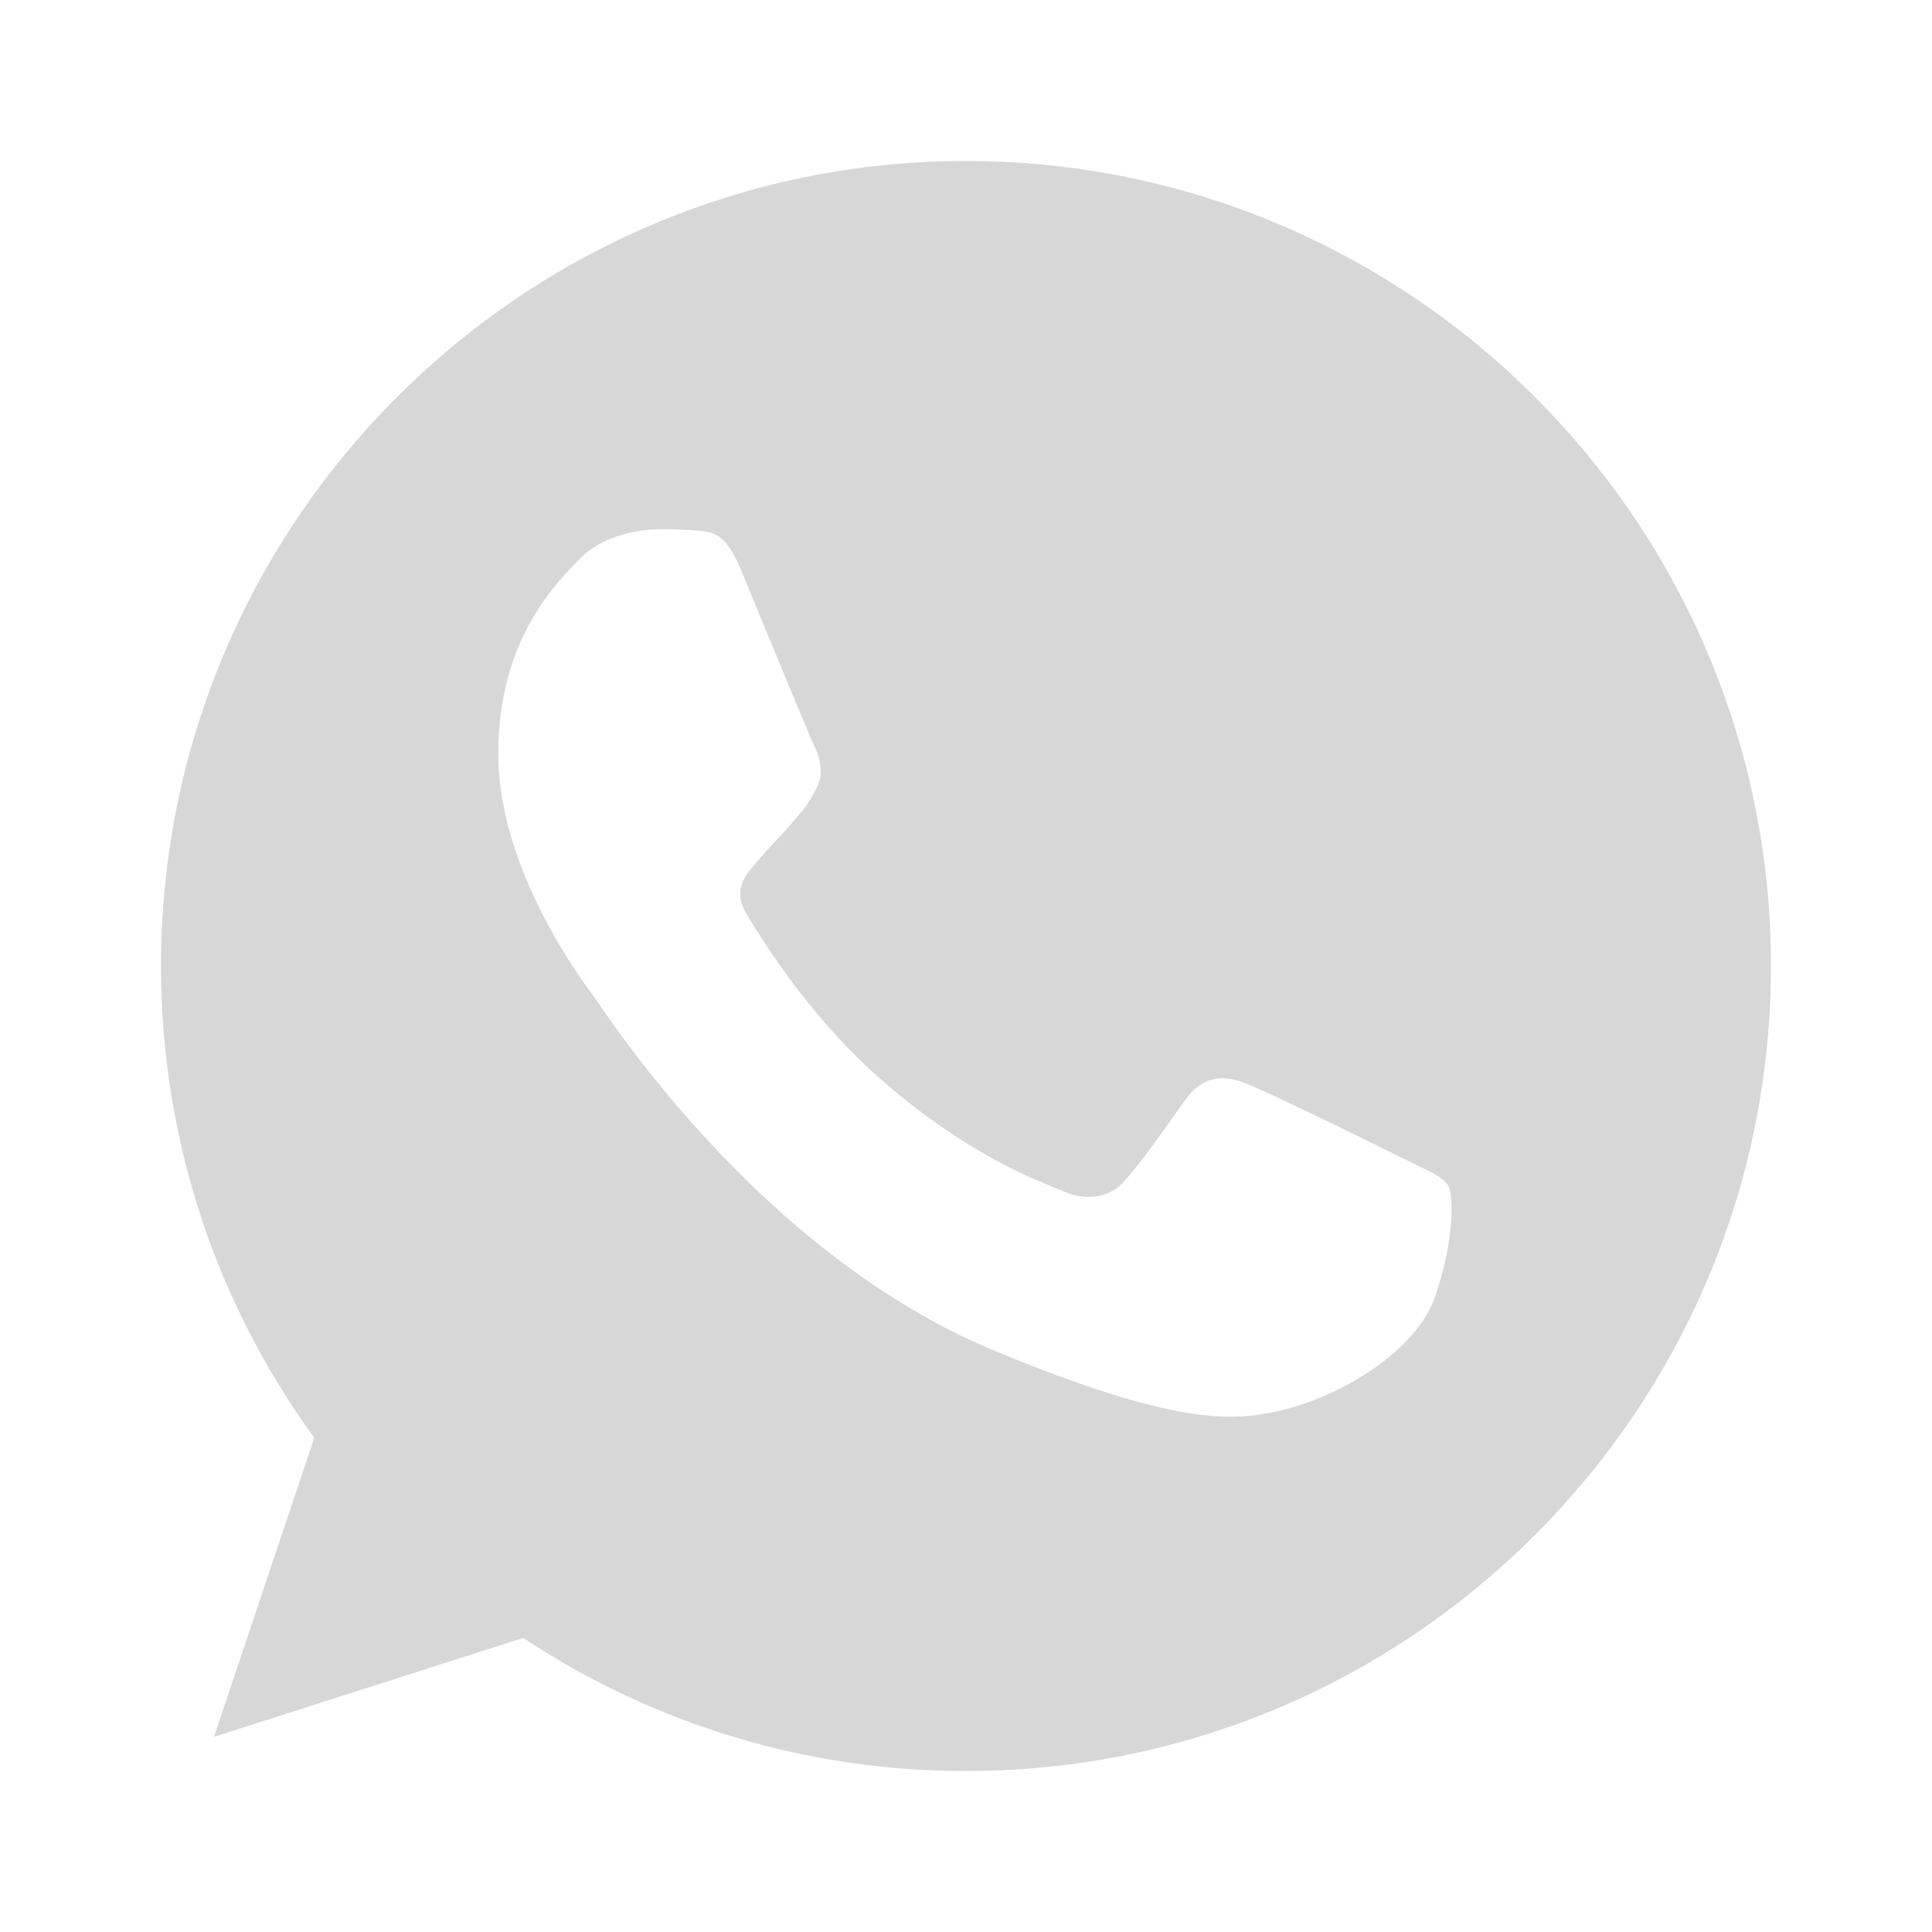
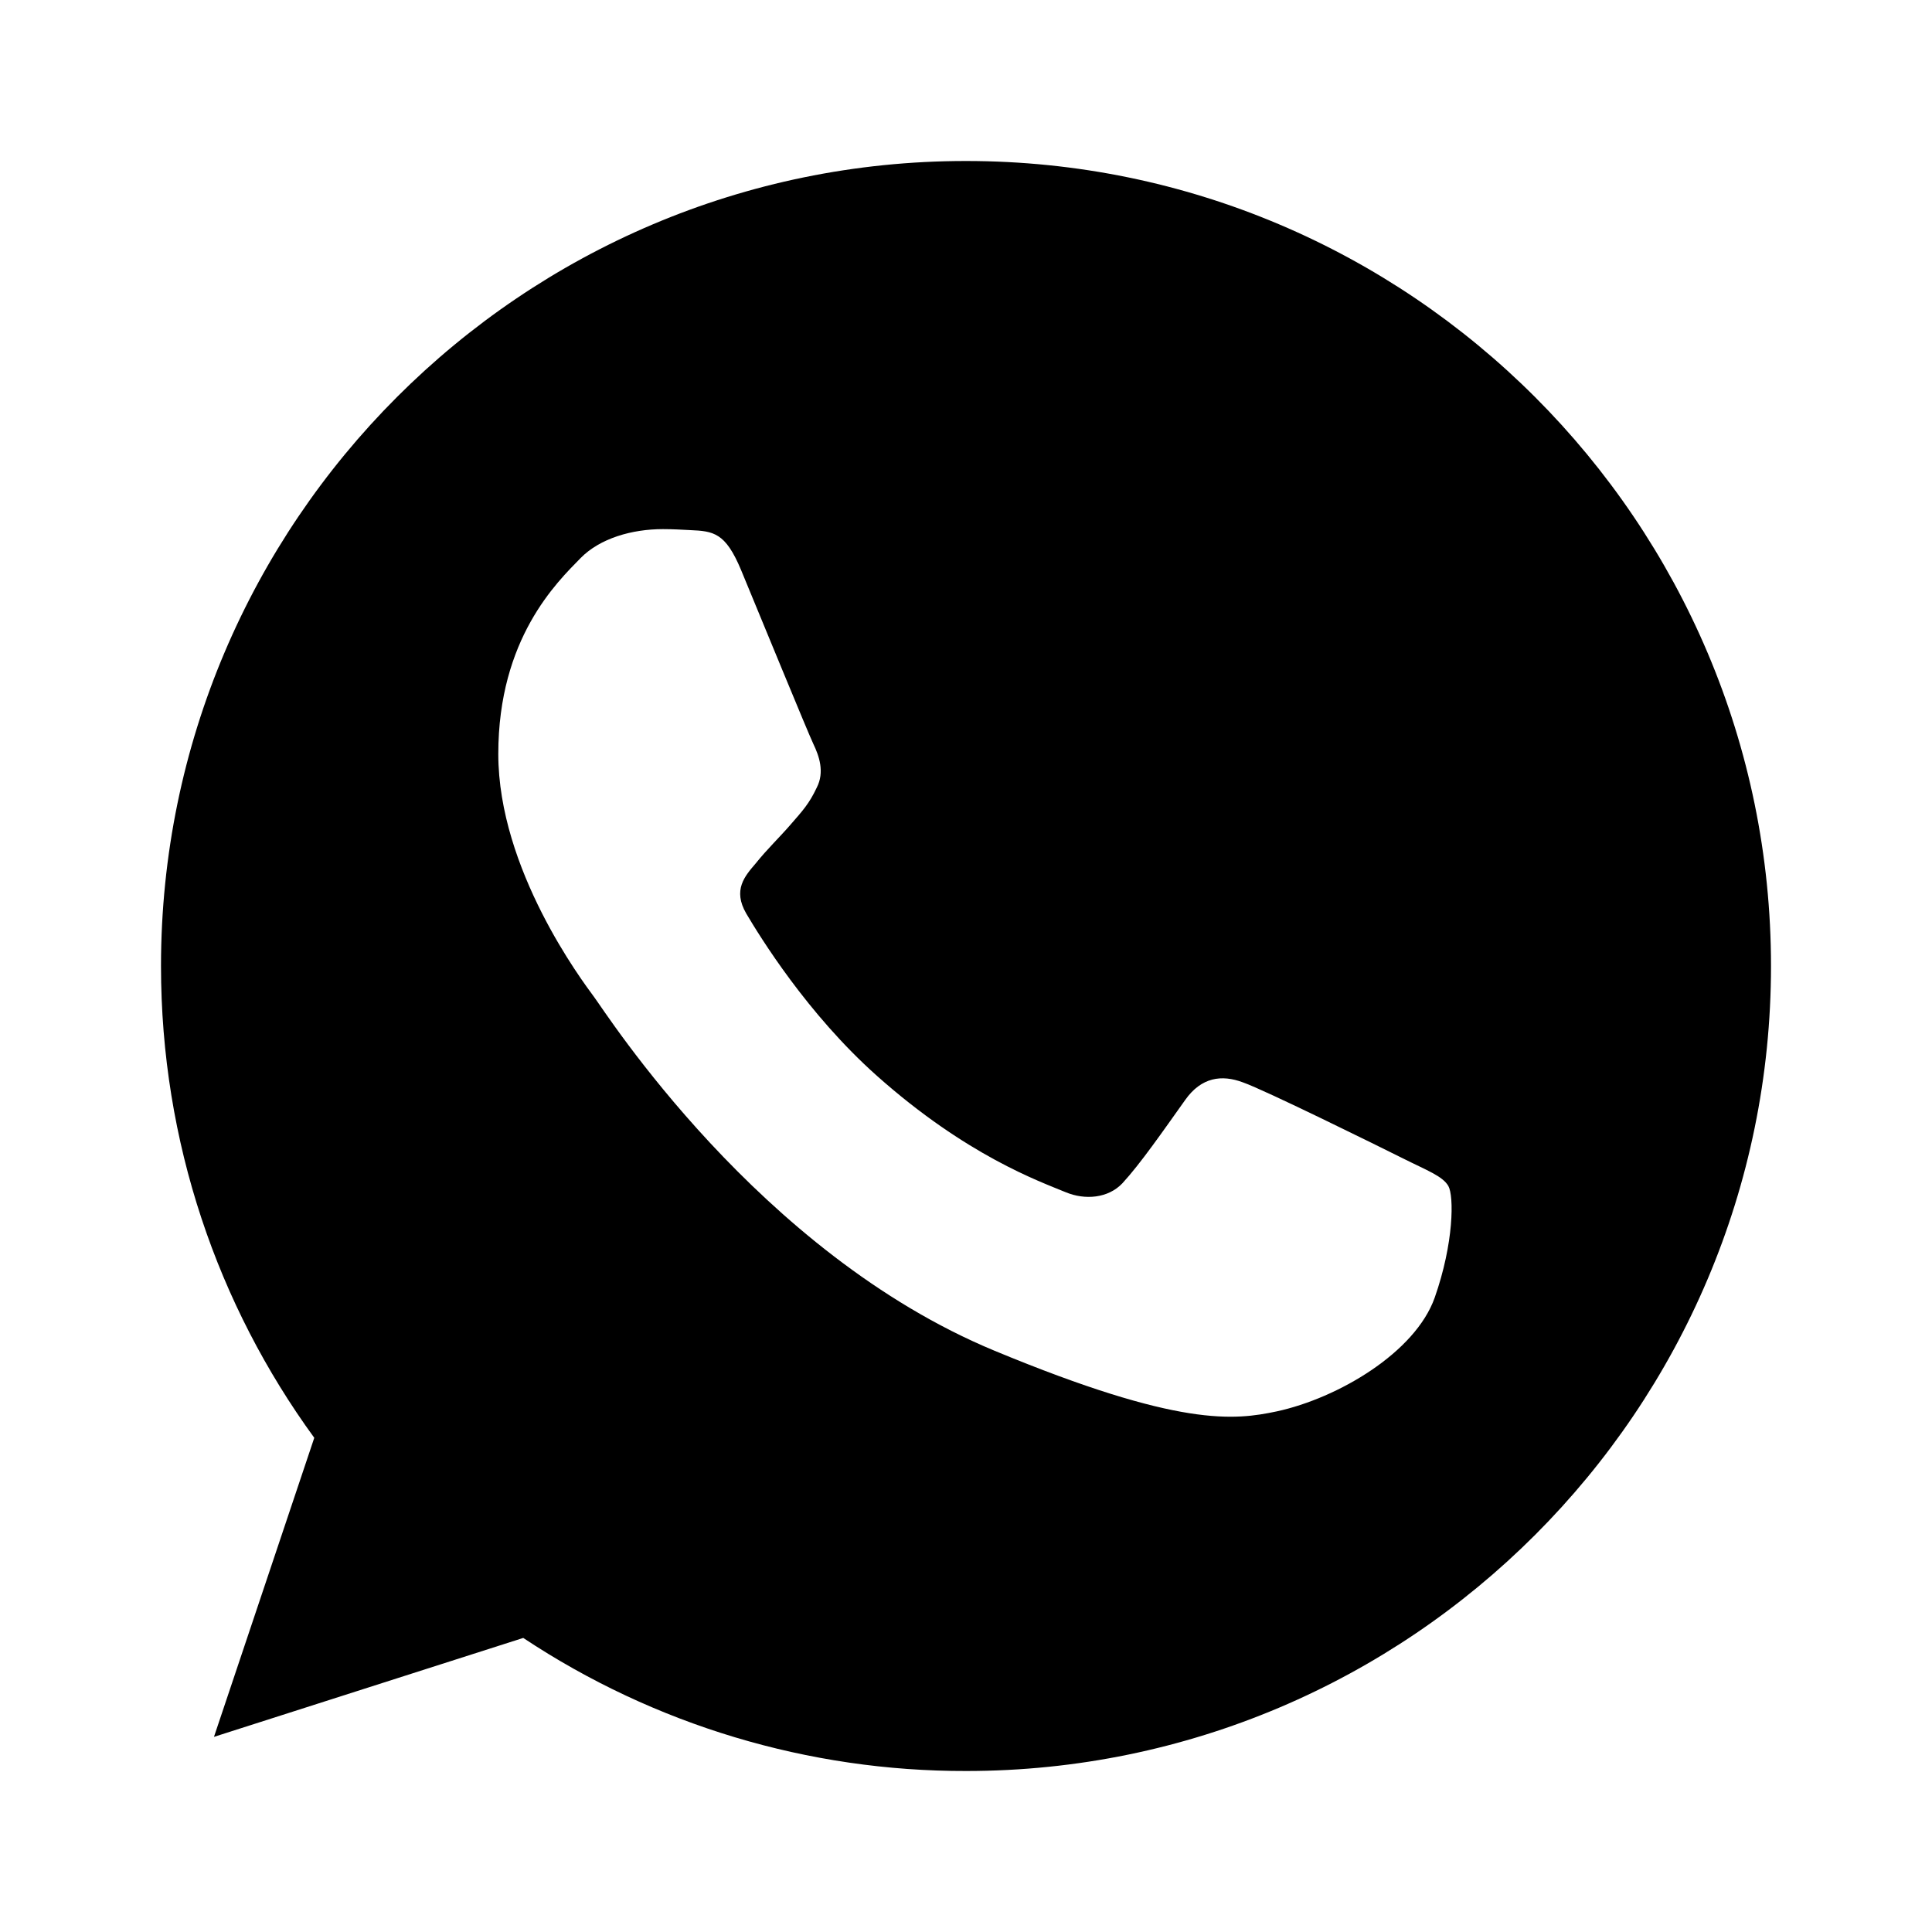
<svg xmlns="http://www.w3.org/2000/svg" width="24" height="24" fill="none">
-   <path d="M12.002 2h-.005C6.485 2 2 6.485 2 12c0 2.188.705 4.215 1.904 5.861l-1.246 3.715L6.5 20.347A9.913 9.913 0 0012.002 22C17.517 22 22 17.514 22 12S17.516 2 12.002 2zm5.82 14.121c-.242.681-1.2 1.247-1.963 1.412-.523.11-1.205.2-3.503-.753-2.938-1.218-4.831-4.204-4.978-4.398-.142-.193-1.188-1.58-1.188-3.016 0-1.435.729-2.133 1.022-2.433.242-.247.64-.36 1.023-.36.124 0 .235.007.335.012.294.013.441.03.635.494.241.581.829 2.016.899 2.163.071.148.142.348.042.542-.094.2-.176.288-.324.458-.147.17-.287.3-.434.483-.136.159-.288.329-.118.623.17.287.758 1.246 1.623 2.016 1.116.993 2.02 1.311 2.345 1.446.24.1.528.076.705-.111.223-.242.5-.642.78-1.035.2-.283.453-.318.718-.218.27.094 1.699.8 1.993.947.293.147.487.217.558.34.07.124.07.706-.17 1.388z" fill="#000" opacity=".16" />
+   <path d="M12.002 2h-.005C6.485 2 2 6.485 2 12c0 2.188.705 4.215 1.904 5.861l-1.246 3.715L6.5 20.347A9.913 9.913 0 0012.002 22C17.517 22 22 17.514 22 12S17.516 2 12.002 2zm5.82 14.121c-.242.681-1.2 1.247-1.963 1.412-.523.11-1.205.2-3.503-.753-2.938-1.218-4.831-4.204-4.978-4.398-.142-.193-1.188-1.58-1.188-3.016 0-1.435.729-2.133 1.022-2.433.242-.247.64-.36 1.023-.36.124 0 .235.007.335.012.294.013.441.03.635.494.241.581.829 2.016.899 2.163.071.148.142.348.042.542-.094.2-.176.288-.324.458-.147.17-.287.3-.434.483-.136.159-.288.329-.118.623.17.287.758 1.246 1.623 2.016 1.116.993 2.02 1.311 2.345 1.446.24.1.528.076.705-.111.223-.242.5-.642.78-1.035.2-.283.453-.318.718-.218.27.094 1.699.8 1.993.947.293.147.487.217.558.34.07.124.07.706-.17 1.388z" fill="#000" />
</svg>
